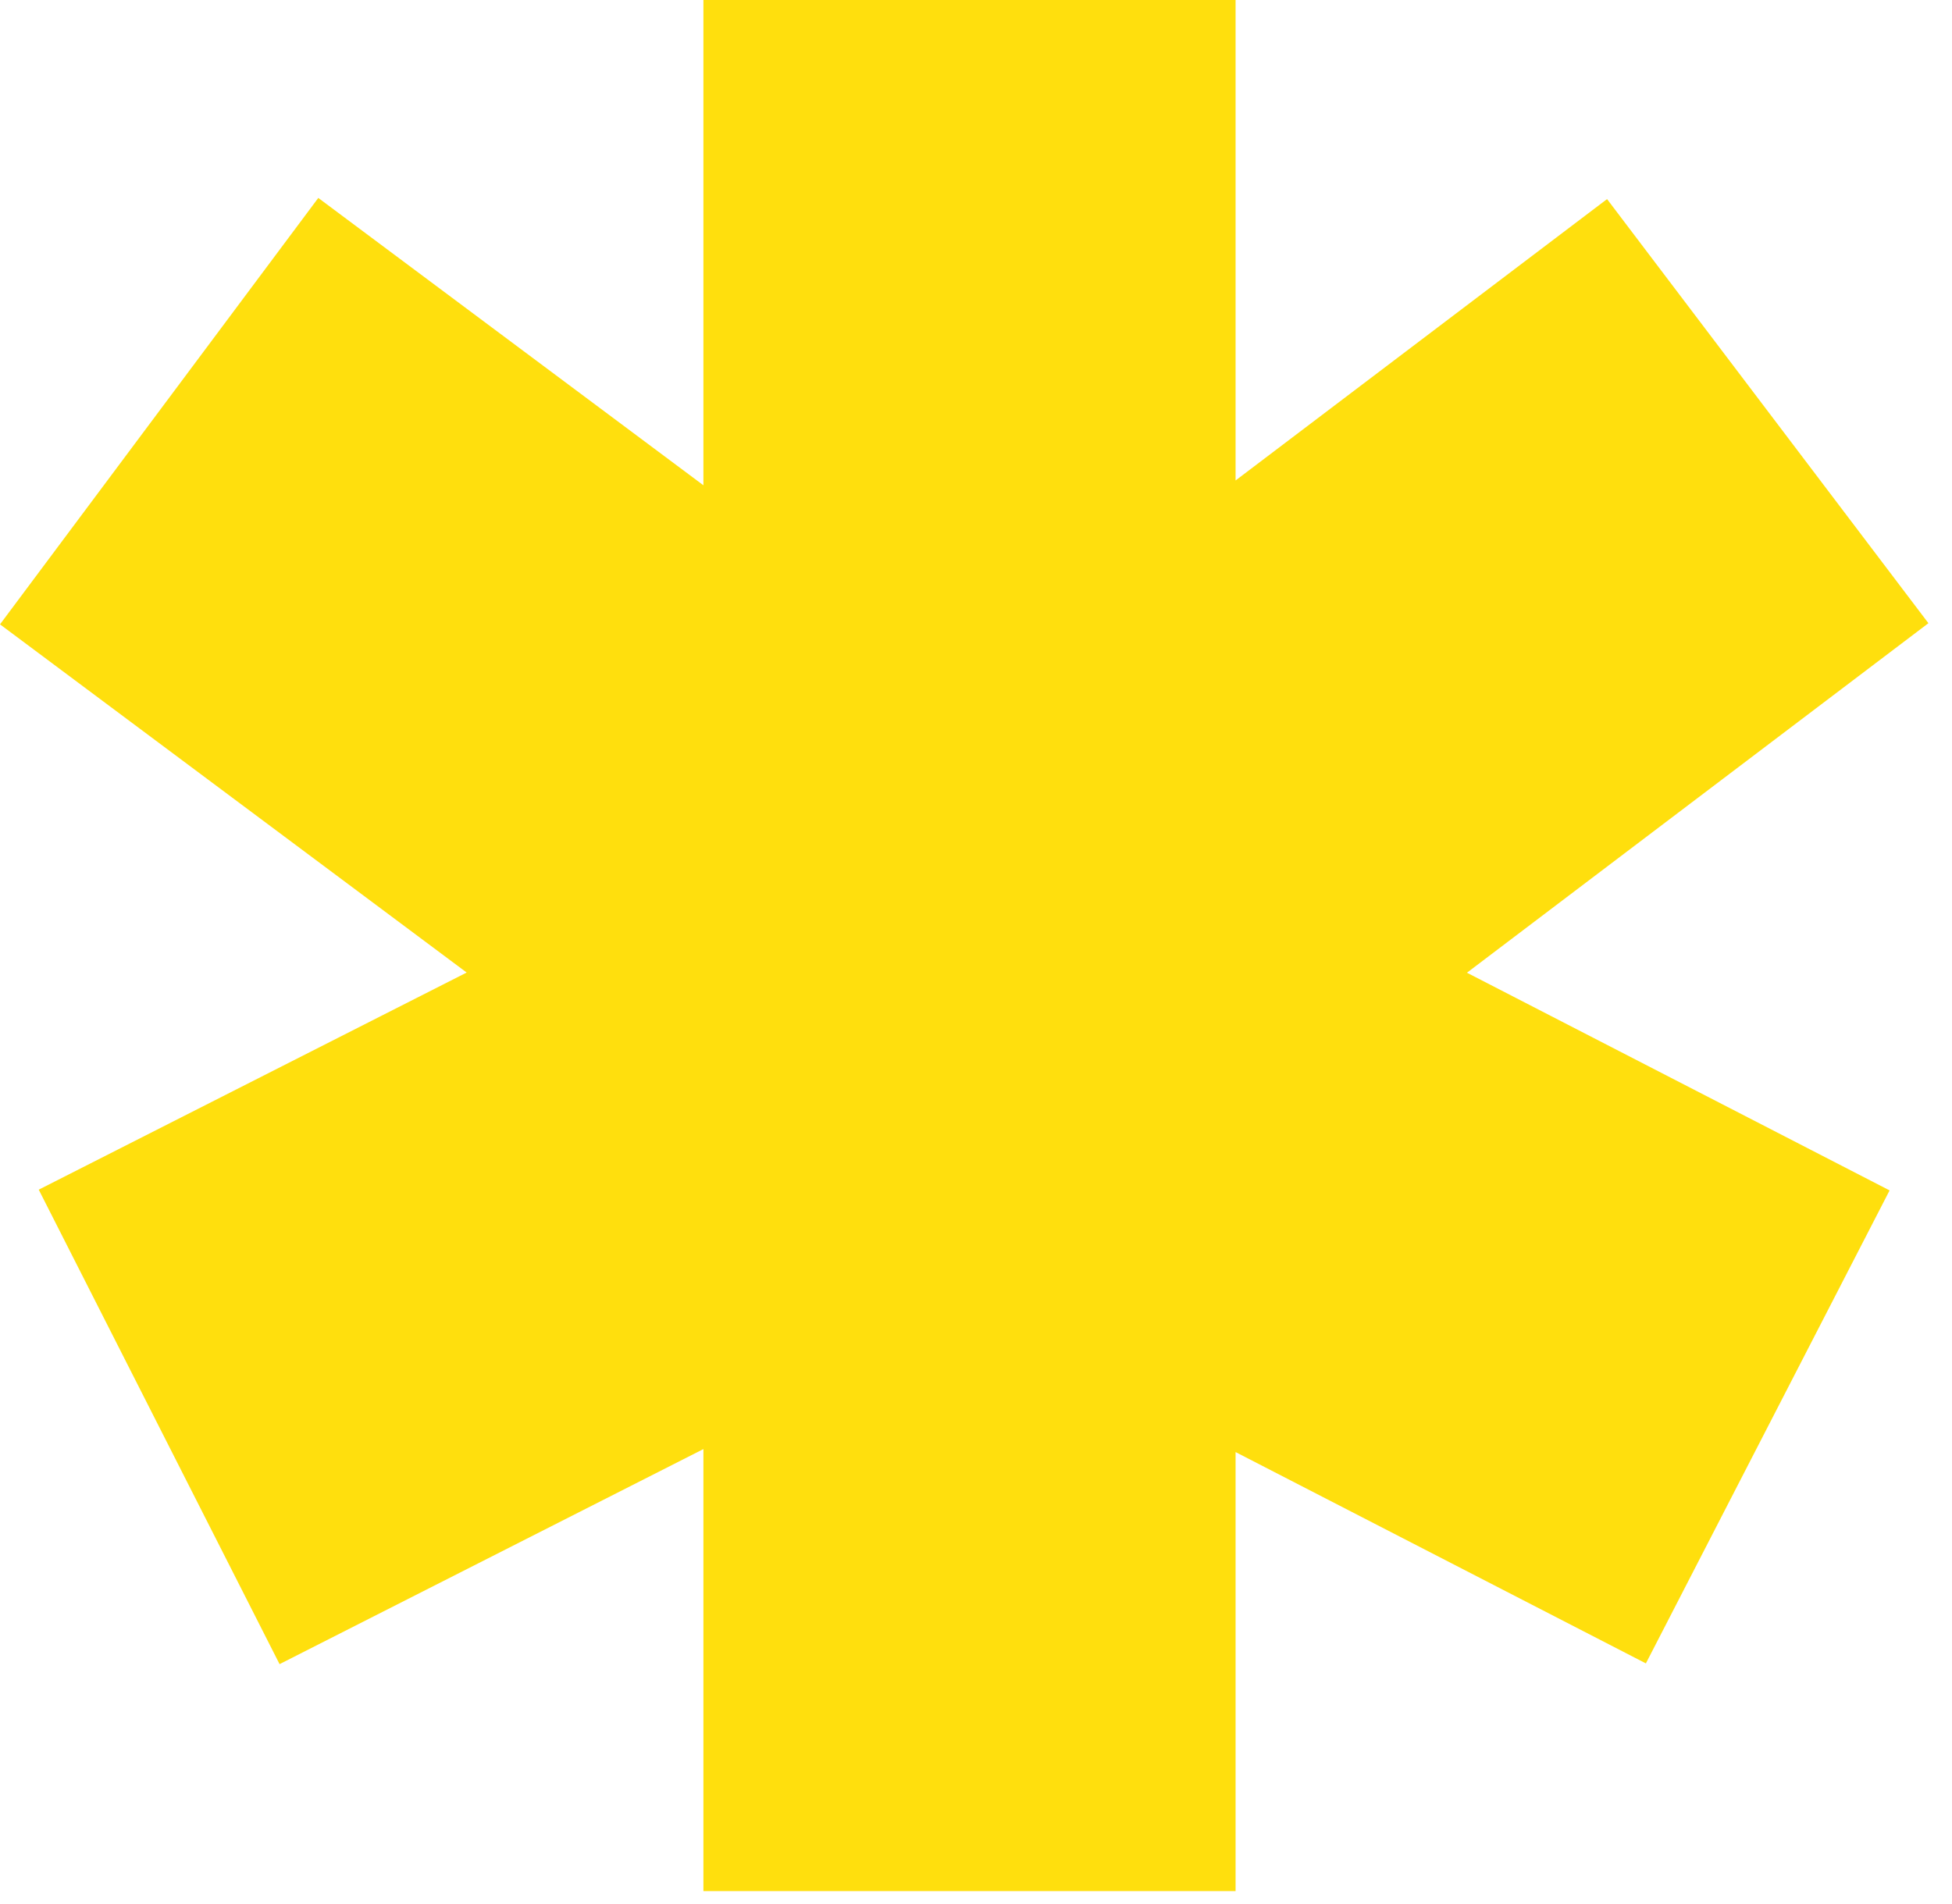
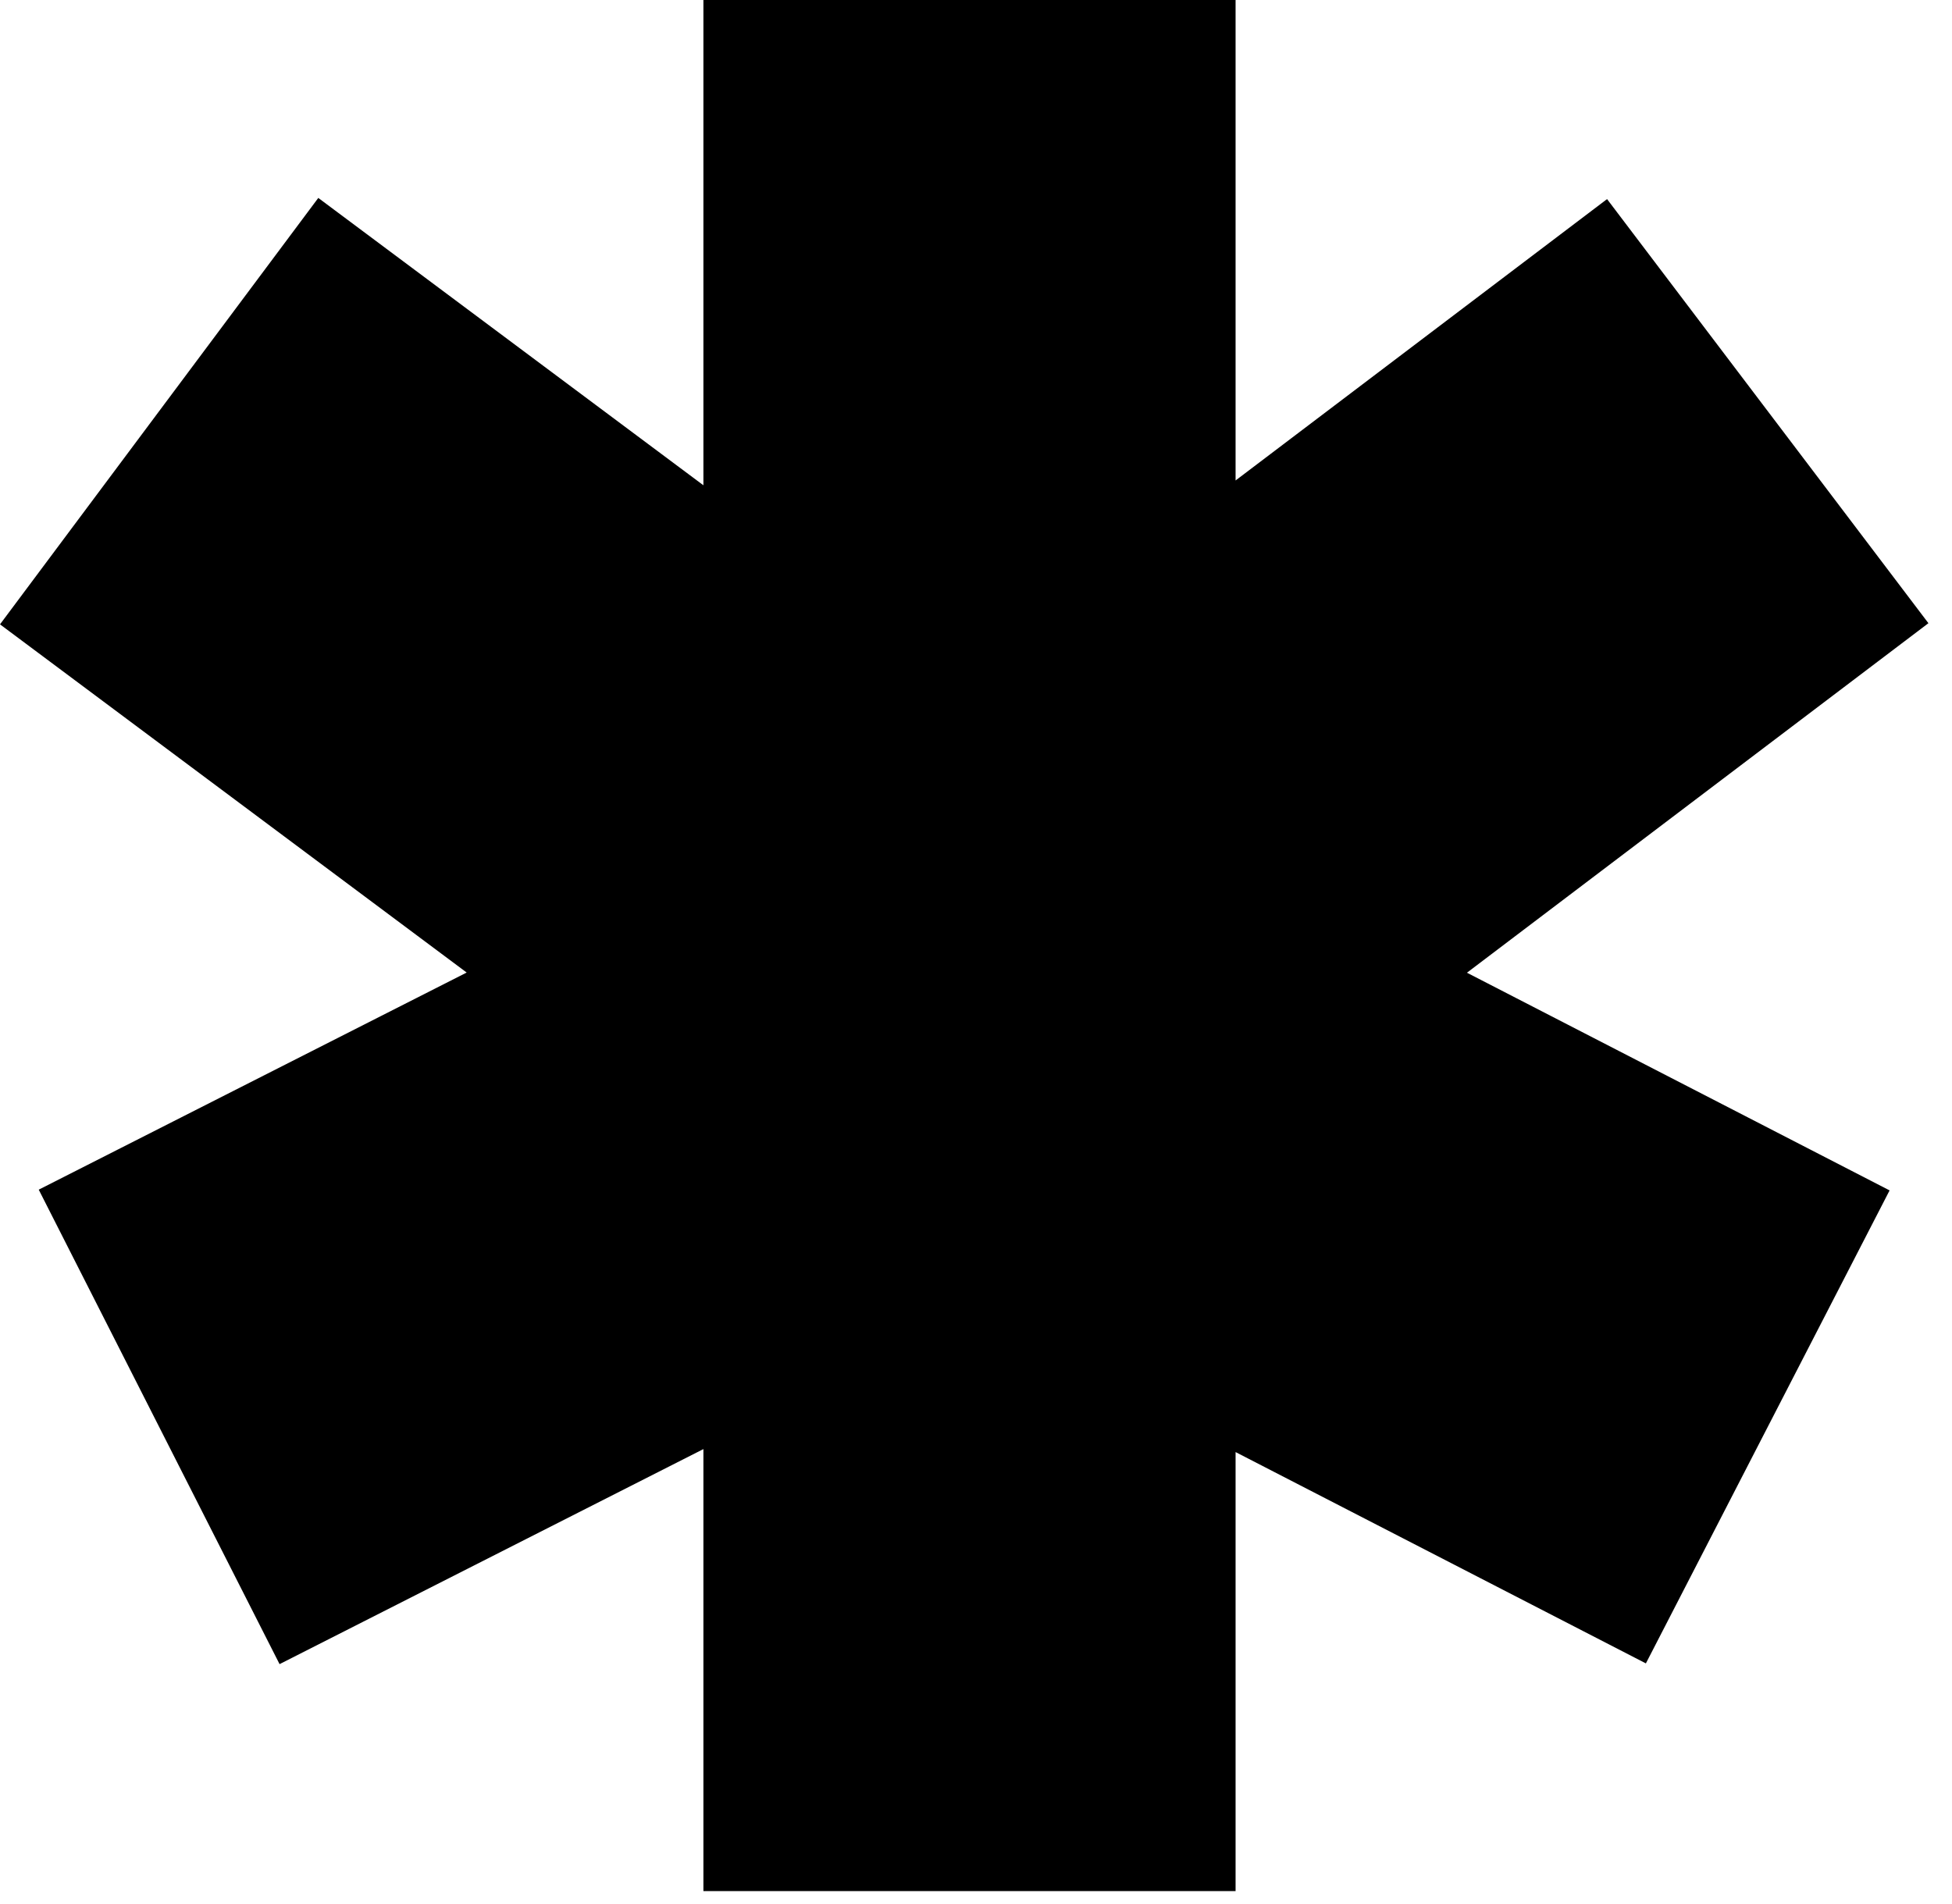
<svg xmlns="http://www.w3.org/2000/svg" width="81" height="79" viewBox="0 0 81 79" fill="none">
-   <path d="M40.23 0V42.158M40.23 42.158L73.354 17.064M40.23 42.158L6.604 17.064M40.23 42.158V78.487M40.23 42.158L6.604 59.222M40.23 42.158L73.354 59.222" stroke="#FFDF0D" stroke-width="22.083" />
+   <path d="M40.23 0V42.158M40.23 42.158L73.354 17.064M40.23 42.158L6.604 17.064M40.23 42.158V78.487M40.23 42.158L6.604 59.222M40.23 42.158L73.354 59.222" stroke="currentColor" stroke-width="22.083" />
</svg>
